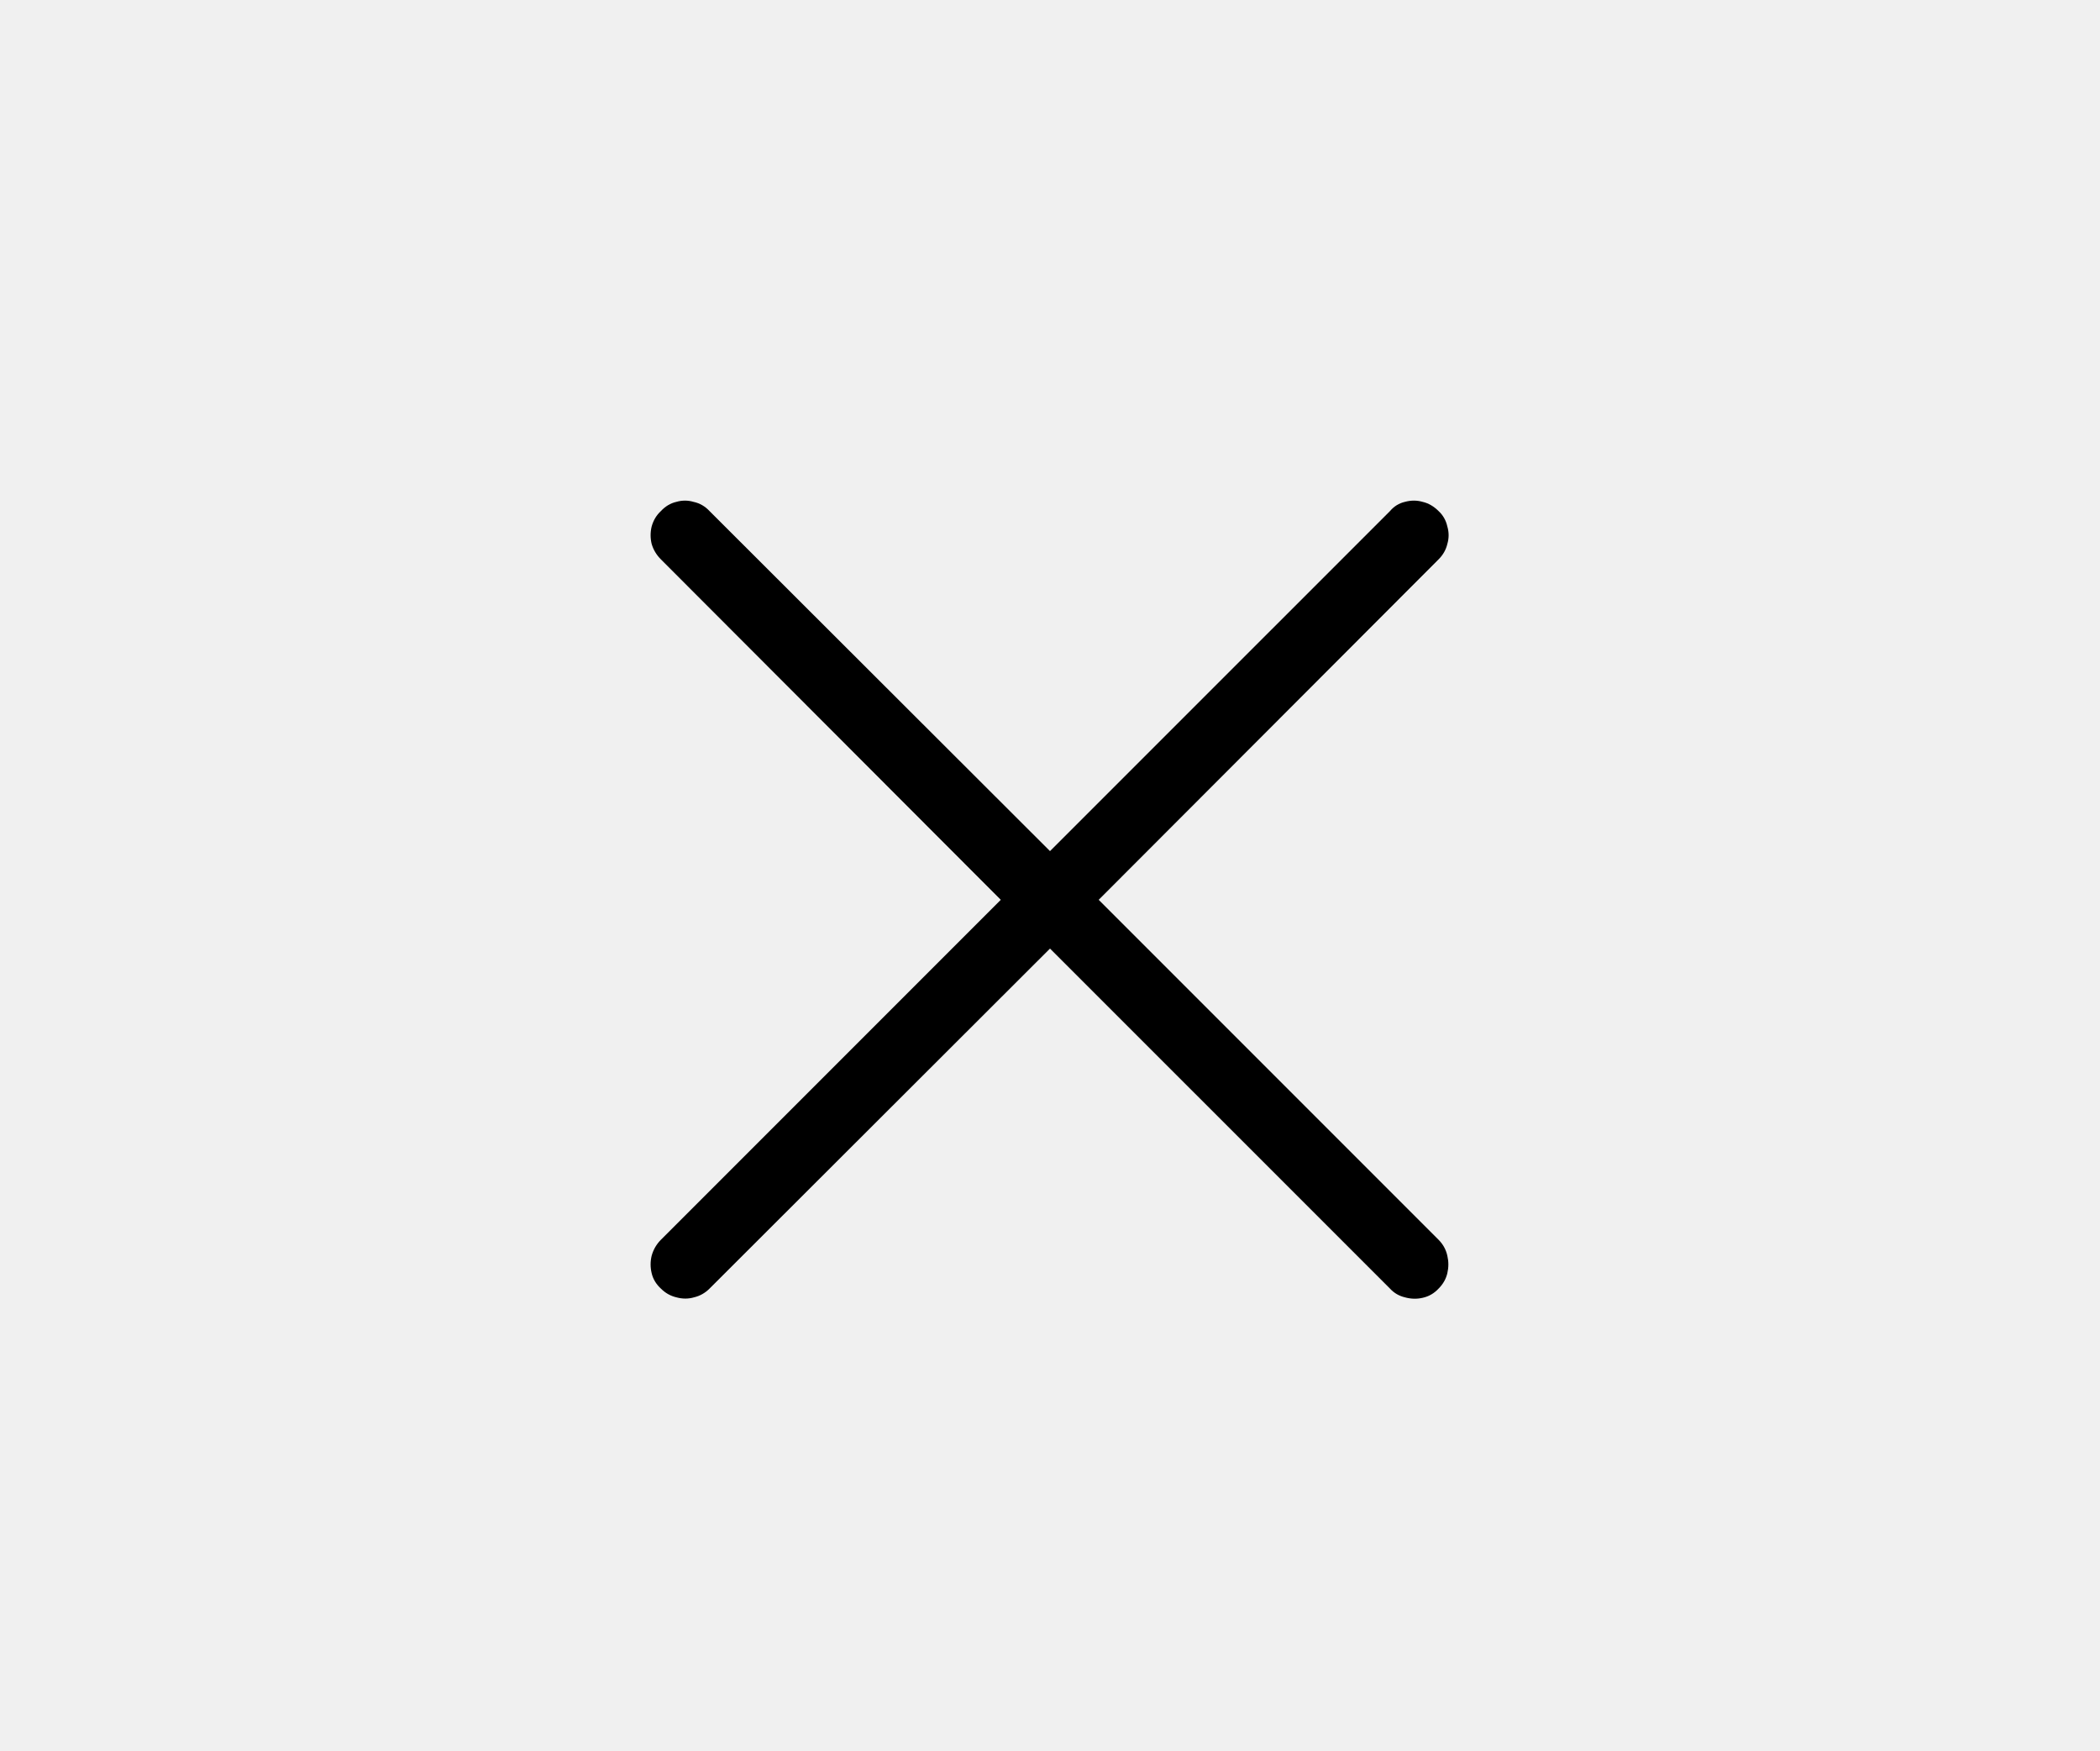
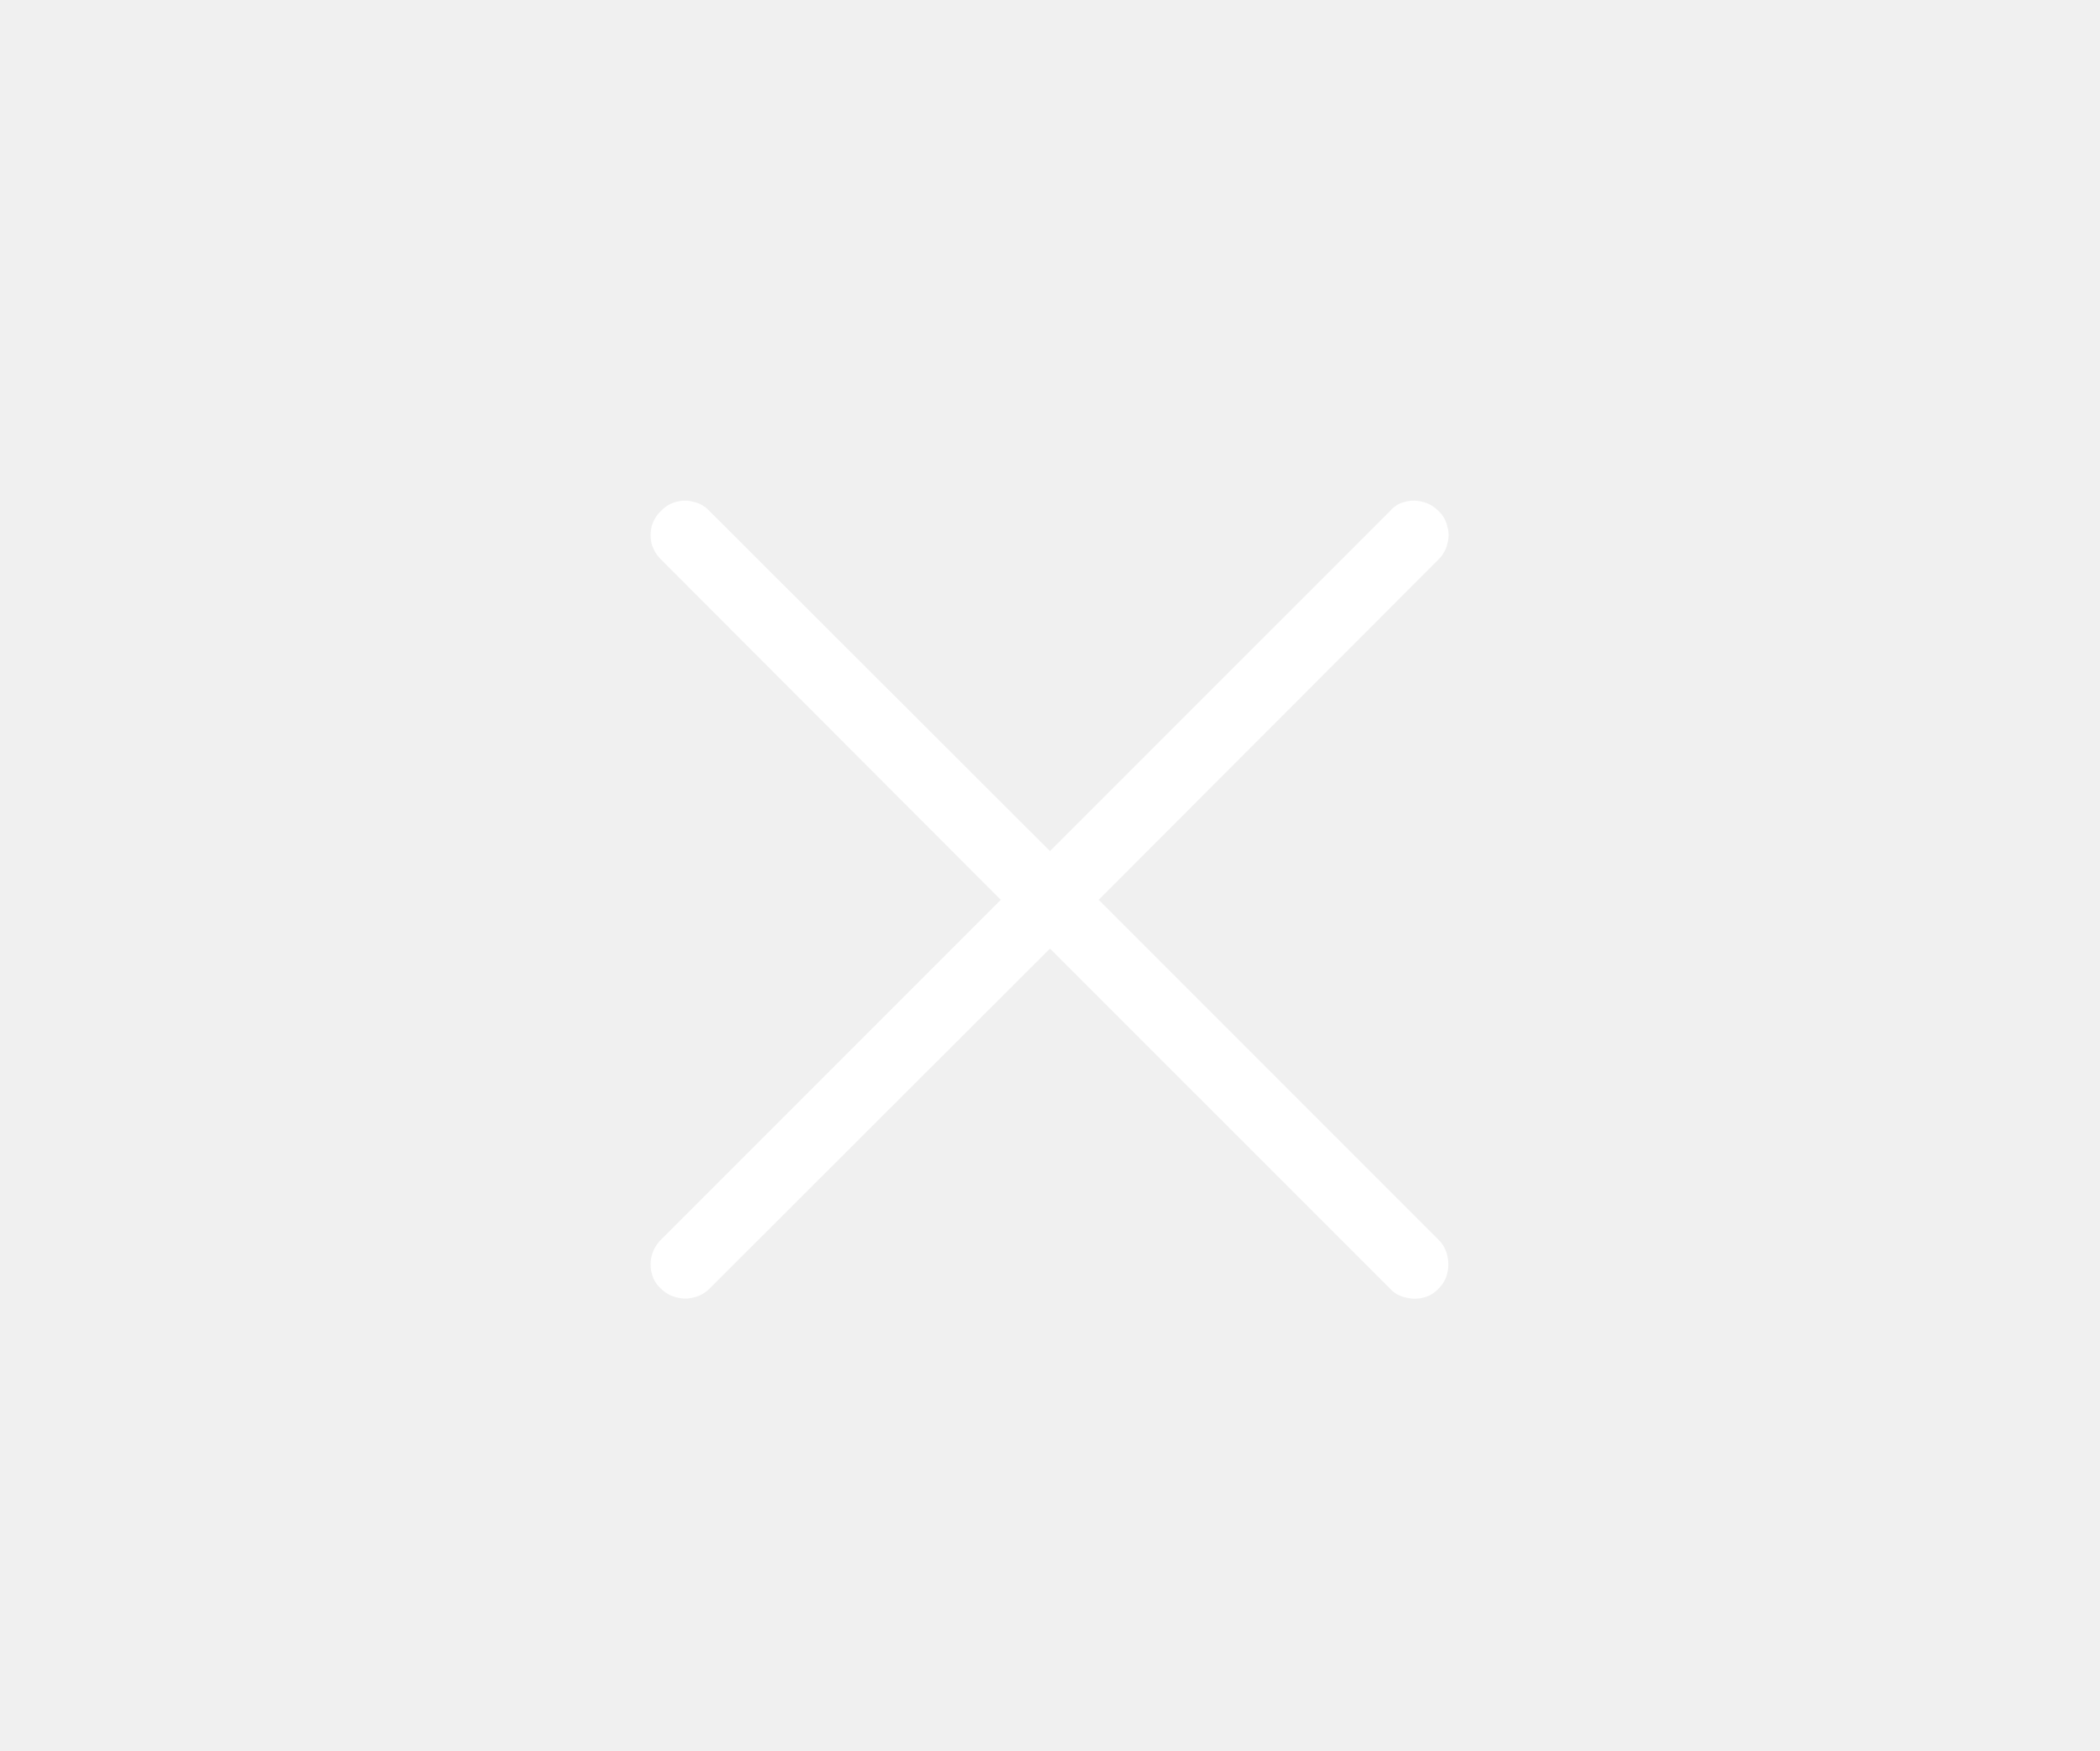
<svg xmlns="http://www.w3.org/2000/svg" width="48" height="40" viewBox="0 0 48 40" fill="none">
-   <path d="M15.105 29.445C15.207 29.547 15.324 29.613 15.457 29.645C15.598 29.684 15.734 29.684 15.867 29.645C16 29.613 16.117 29.547 16.219 29.445L24 21.676L31.77 29.445C31.863 29.547 31.977 29.613 32.109 29.645C32.25 29.684 32.387 29.688 32.52 29.656C32.66 29.625 32.781 29.555 32.883 29.445C32.984 29.344 33.051 29.227 33.082 29.094C33.113 28.961 33.113 28.828 33.082 28.695C33.051 28.555 32.984 28.434 32.883 28.332L25.113 20.562L32.883 12.781C32.984 12.68 33.051 12.562 33.082 12.43C33.121 12.297 33.121 12.164 33.082 12.031C33.051 11.891 32.984 11.773 32.883 11.68C32.773 11.57 32.652 11.5 32.52 11.469C32.387 11.43 32.25 11.43 32.109 11.469C31.977 11.5 31.863 11.57 31.77 11.68L24 19.449L16.219 11.68C16.117 11.57 15.996 11.5 15.855 11.469C15.723 11.43 15.59 11.43 15.457 11.469C15.324 11.5 15.207 11.57 15.105 11.68C15.004 11.773 14.934 11.891 14.895 12.031C14.863 12.164 14.863 12.297 14.895 12.43C14.934 12.562 15.004 12.68 15.105 12.781L22.875 20.562L15.105 28.332C15.004 28.434 14.934 28.555 14.895 28.695C14.863 28.828 14.863 28.961 14.895 29.094C14.926 29.227 14.996 29.344 15.105 29.445Z" fill="black" fill-opacity="1" />
+   <path d="M15.105 29.445C15.207 29.547 15.324 29.613 15.457 29.645C15.598 29.684 15.734 29.684 15.867 29.645C16 29.613 16.117 29.547 16.219 29.445L24 21.676L31.77 29.445C31.863 29.547 31.977 29.613 32.109 29.645C32.25 29.684 32.387 29.688 32.52 29.656C32.66 29.625 32.781 29.555 32.883 29.445C32.984 29.344 33.051 29.227 33.082 29.094C33.113 28.961 33.113 28.828 33.082 28.695C33.051 28.555 32.984 28.434 32.883 28.332L25.113 20.562L32.883 12.781C32.984 12.68 33.051 12.562 33.082 12.43C33.121 12.297 33.121 12.164 33.082 12.031C33.051 11.891 32.984 11.773 32.883 11.68C32.773 11.57 32.652 11.5 32.52 11.469C32.387 11.43 32.25 11.43 32.109 11.469C31.977 11.5 31.863 11.57 31.77 11.68L24 19.449L16.219 11.68C16.117 11.57 15.996 11.5 15.855 11.469C15.723 11.43 15.59 11.43 15.457 11.469C15.324 11.5 15.207 11.57 15.105 11.68C15.004 11.773 14.934 11.891 14.895 12.031C14.863 12.164 14.863 12.297 14.895 12.43C14.934 12.562 15.004 12.68 15.105 12.781L22.875 20.562L15.105 28.332C15.004 28.434 14.934 28.555 14.895 28.695C14.863 28.828 14.863 28.961 14.895 29.094C14.926 29.227 14.996 29.344 15.105 29.445Z" fill="white" fill-opacity="1" />
</svg>
